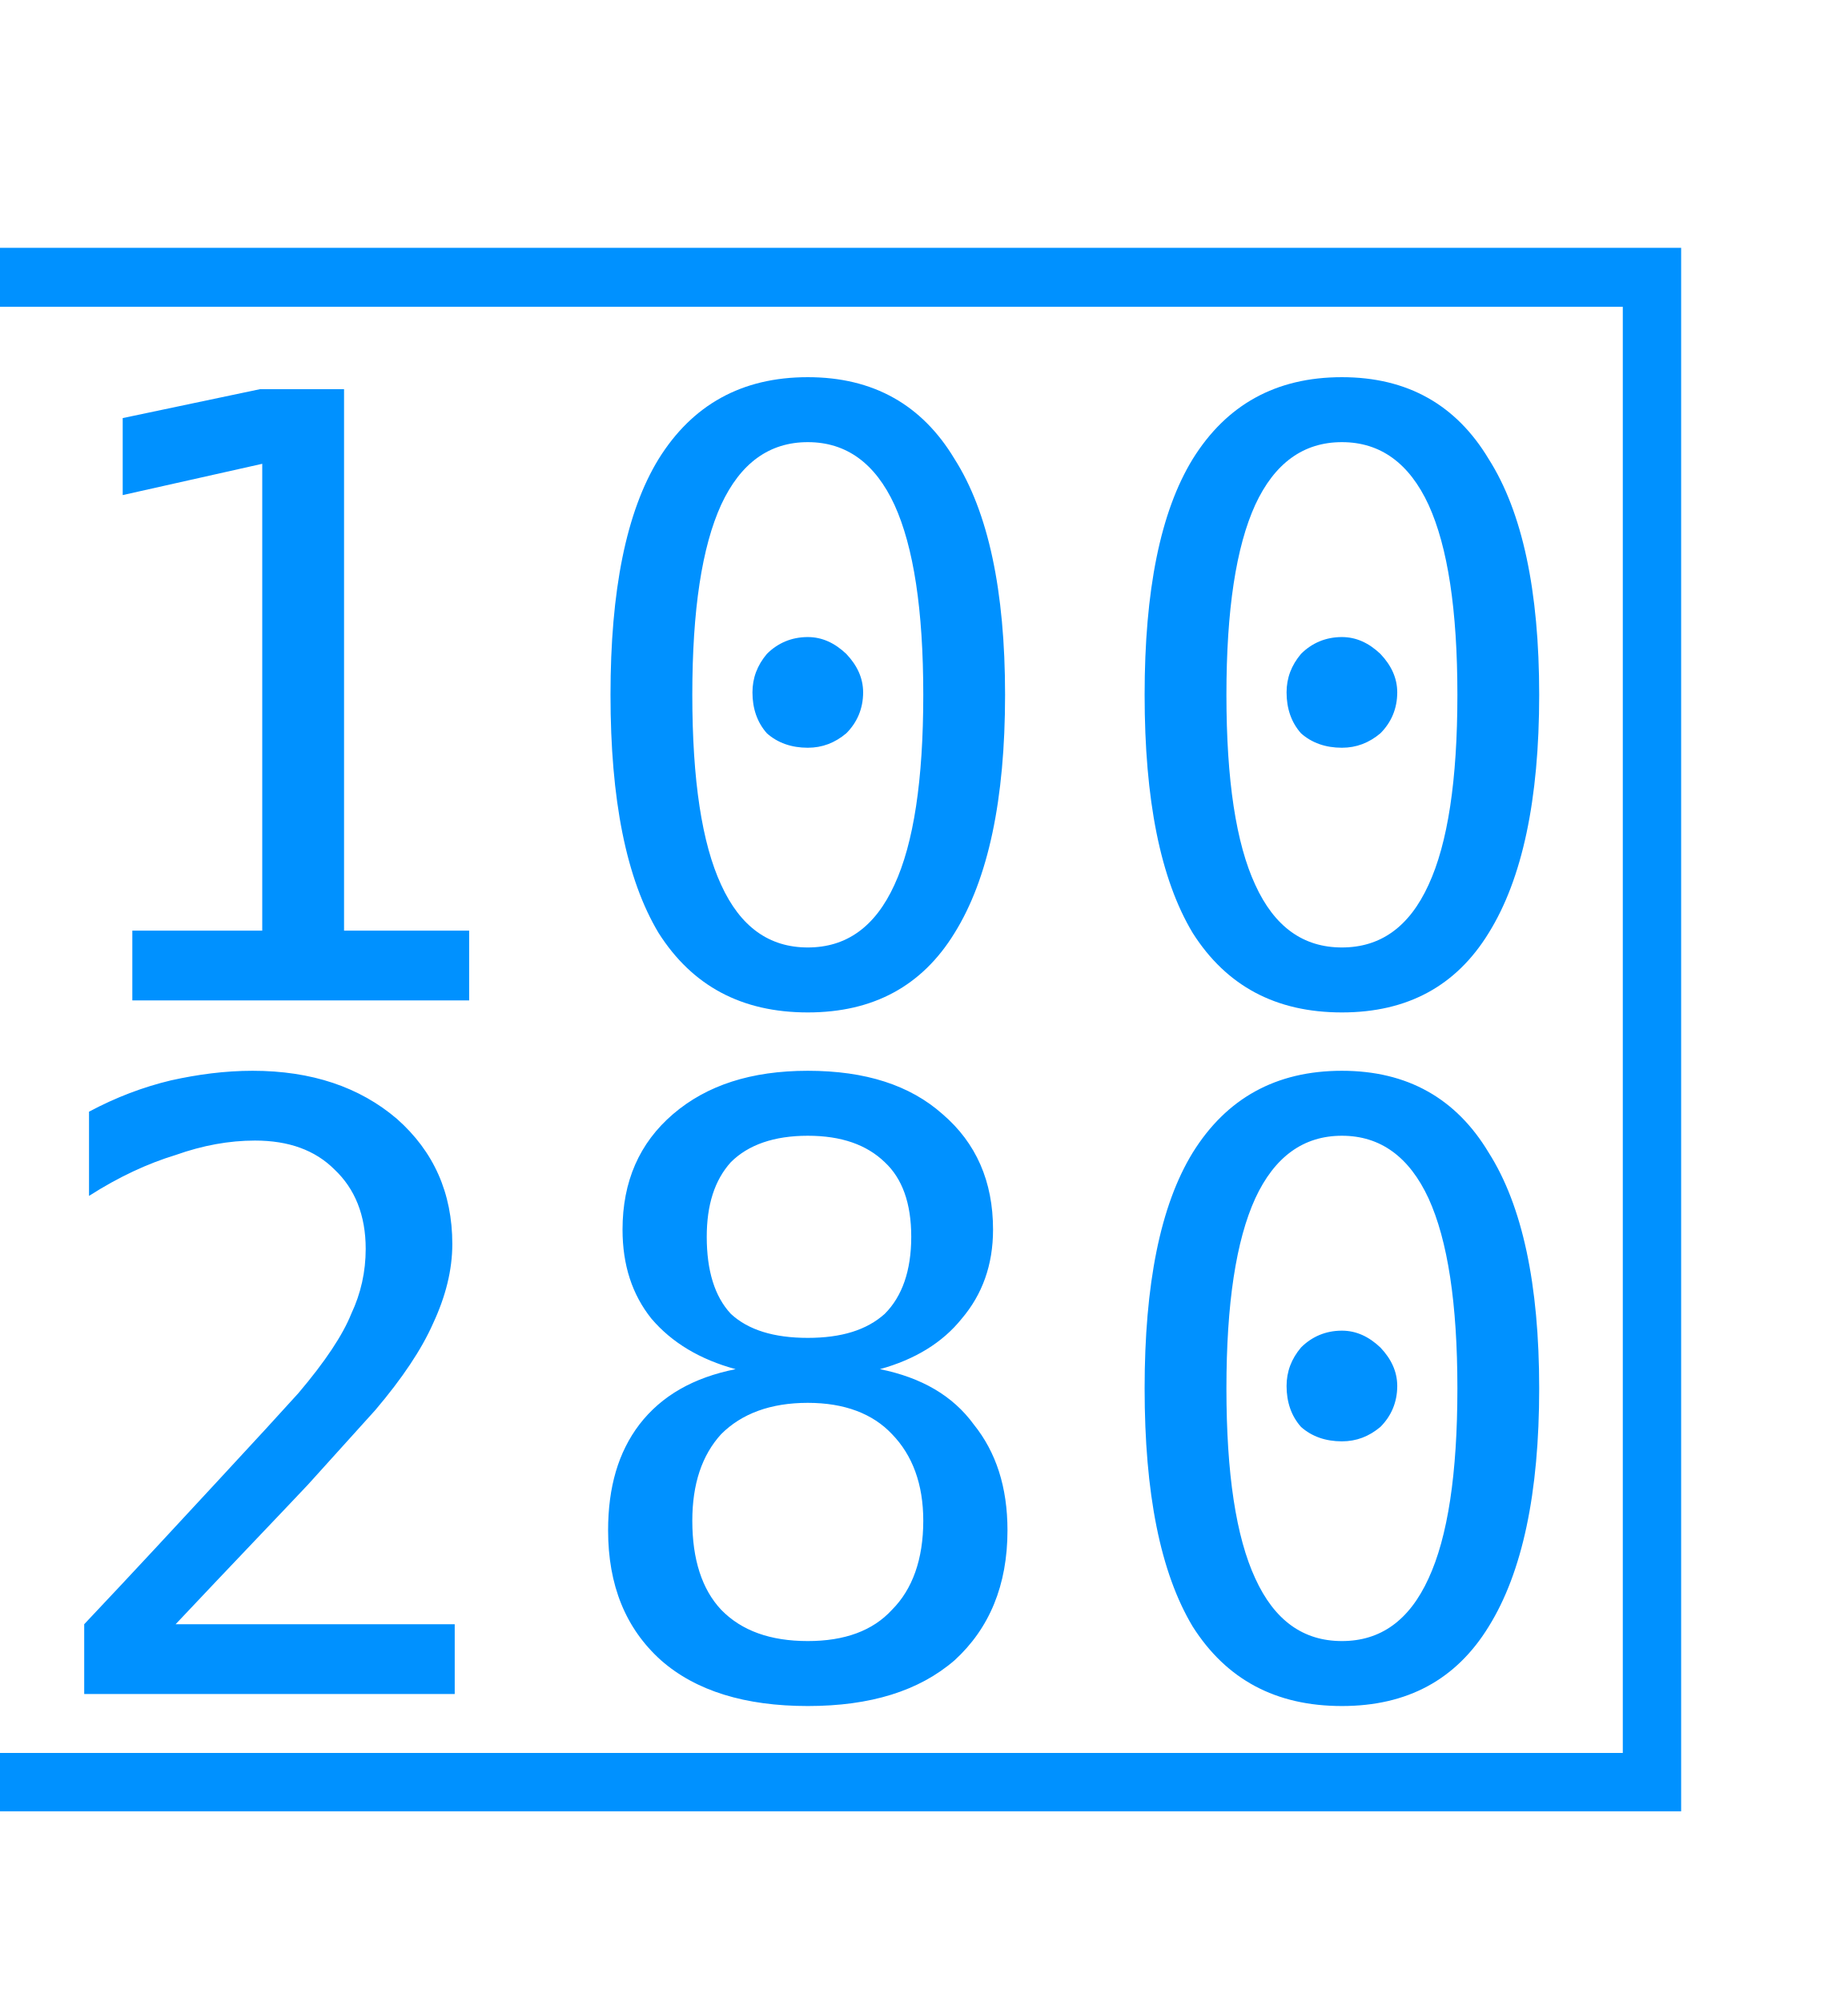
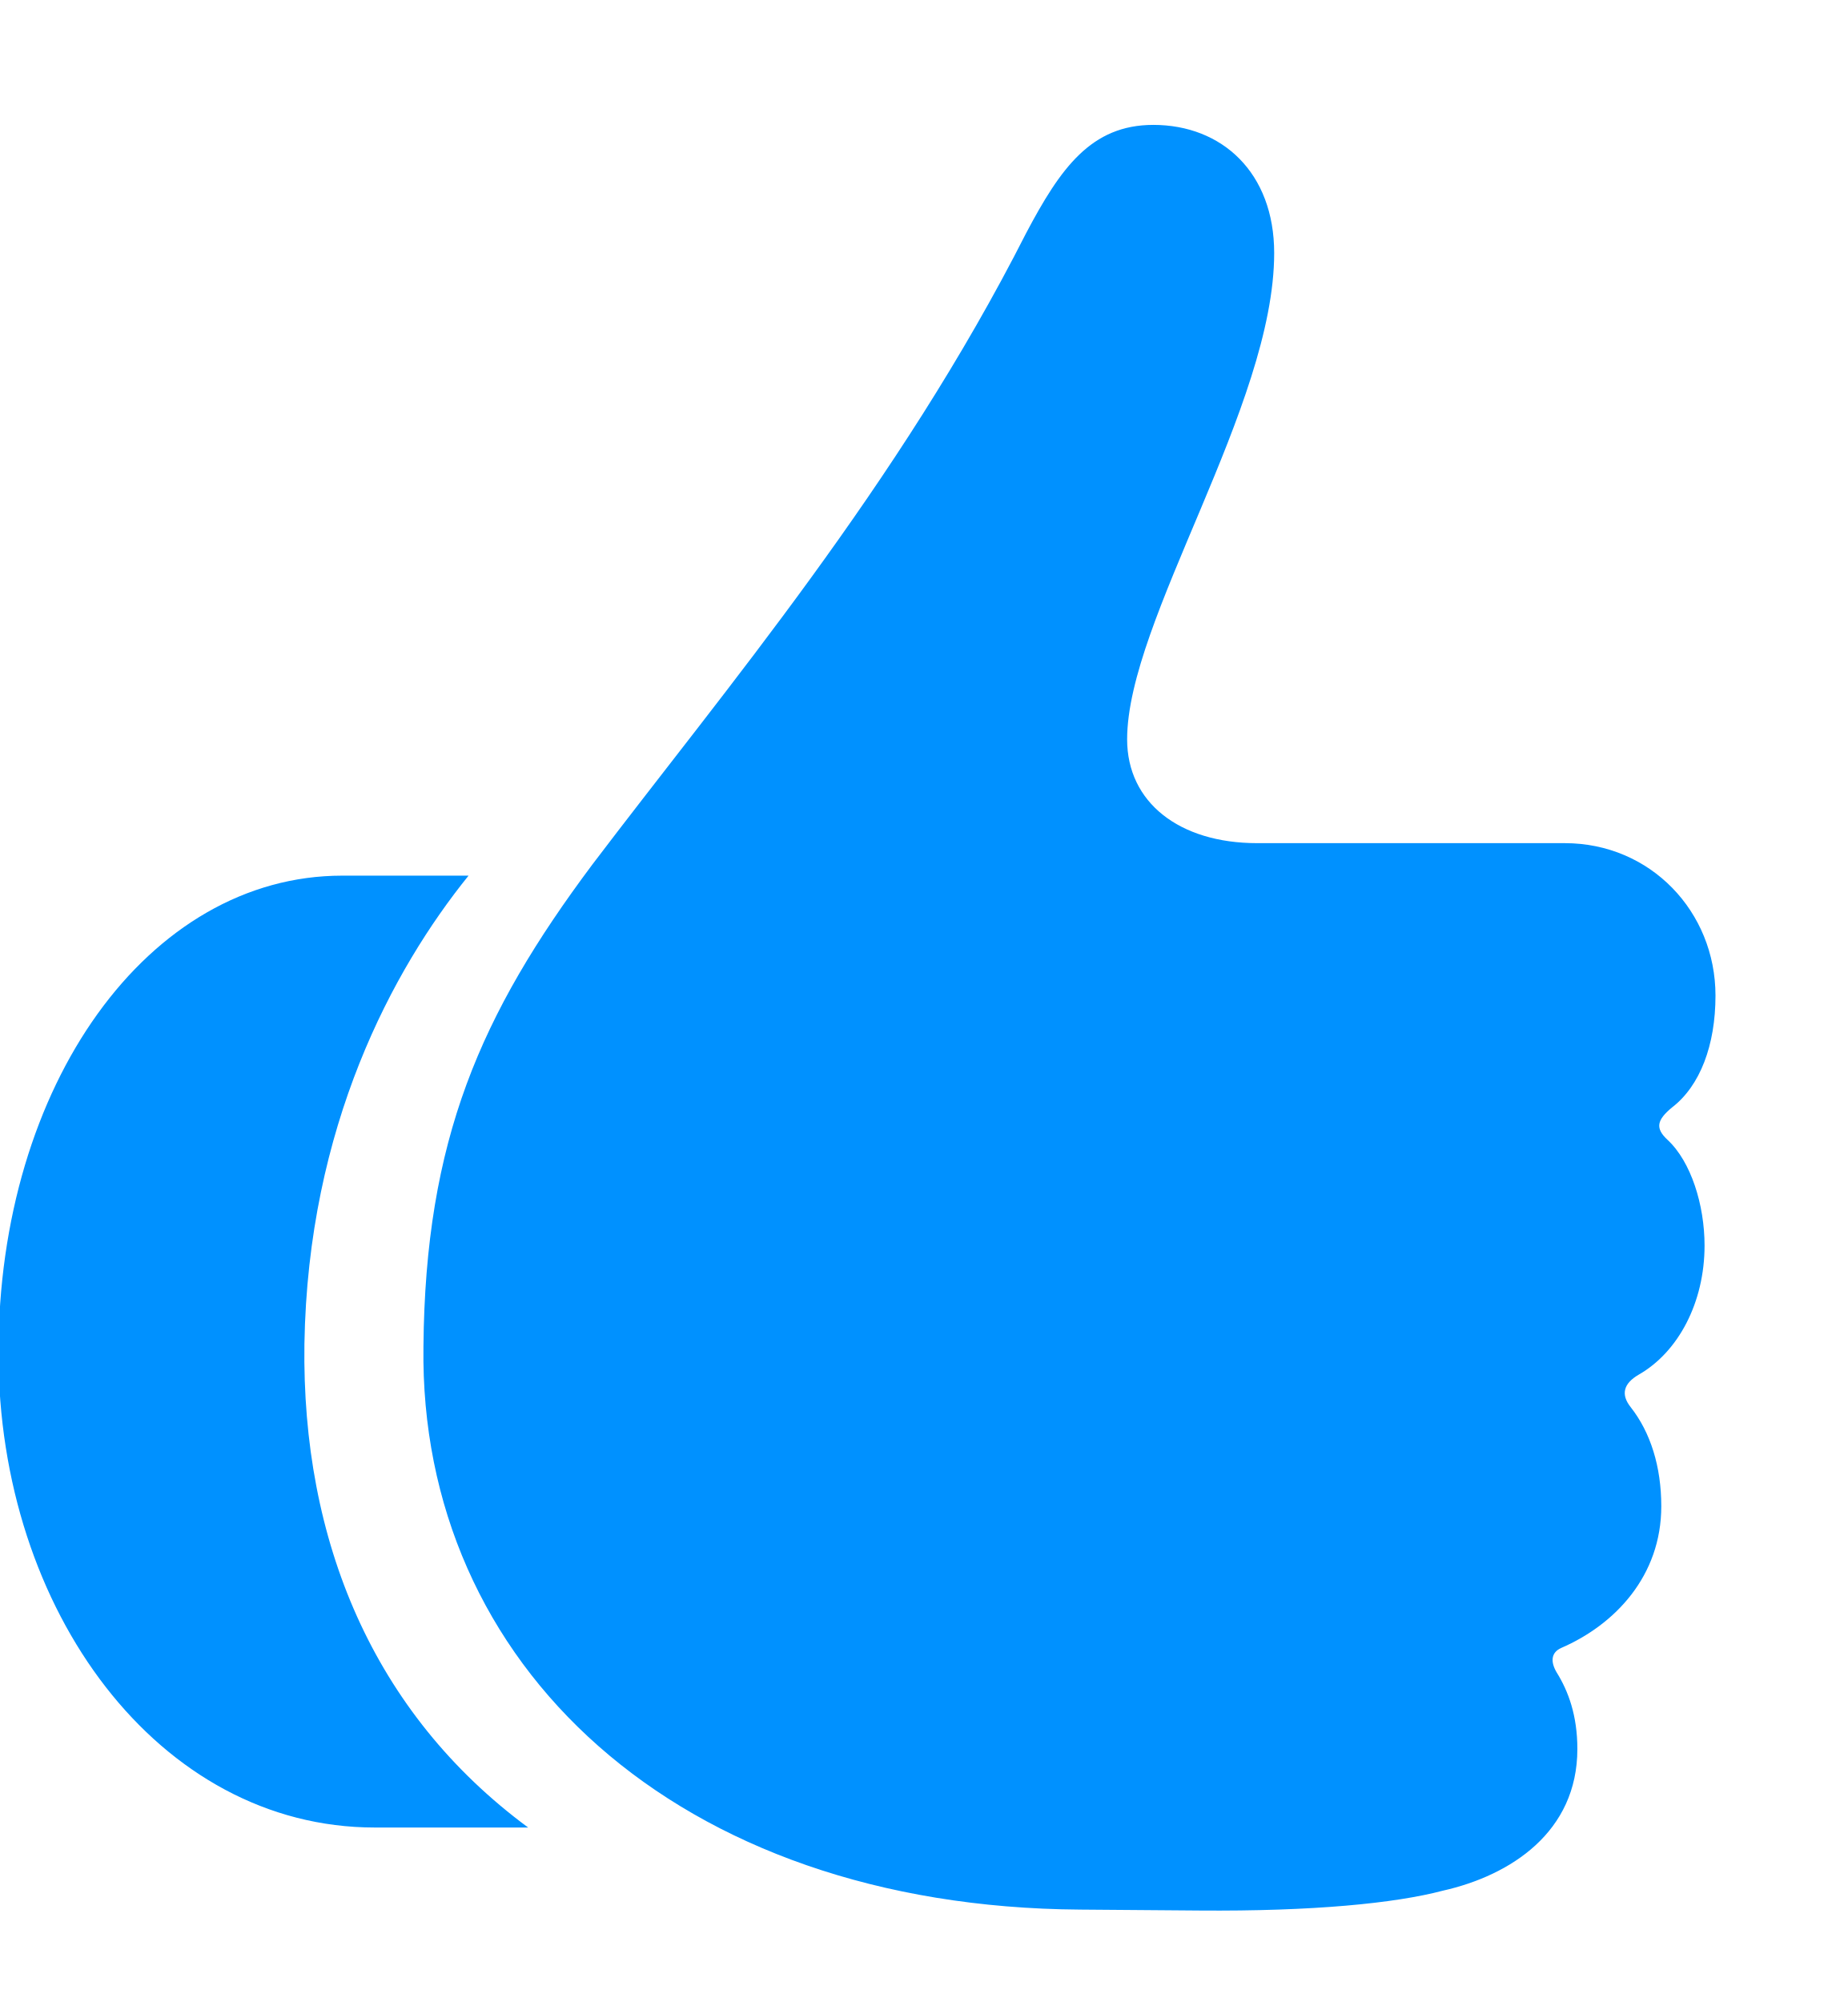
<svg xmlns="http://www.w3.org/2000/svg" width="12px" height="13px" viewBox="0 0 12 13" version="1.1">
-   <g id="Page-1" stroke="none" stroke-width="1" fill="none" fill-rule="evenodd" font-family="SFCompactDisplay-Regular, SF Compact Display" font-size="12" font-weight="normal">
-     <g id="Apple-TV-Copy-3" transform="translate(-548, -602)" fill="#0091FF">
+   <g id="Page-1" stroke="none" stroke-width="1" fill="none" fill-rule="evenodd">
+     <g id="Apple-TV-Copy-3" transform="translate(-548, -602)" fill="#0091FF" fill-rule="nonzero">
      <g id="Group-8" transform="translate(248, 10)">
        <g id="Group-2-Copy-2" transform="translate(10, 510)">
          <g id="Group">
            <g id="Group-6" transform="translate(280, 77)">
-               <text id="like_visited">
-                 <tspan x="9" y="16">􀊀</tspan>
-               </text>
+               <path d="M19.371,17.277 C19.811,17.178 20.244,16.896 20.244,16.357 C20.244,16.141 20.186,15.982 20.109,15.859 C20.068,15.789 20.074,15.73 20.139,15.701 C20.49,15.549 20.789,15.232 20.789,14.781 C20.789,14.523 20.719,14.301 20.59,14.137 C20.525,14.055 20.543,13.984 20.643,13.926 C20.9,13.779 21.07,13.457 21.07,13.088 C21.07,12.824 20.982,12.543 20.83,12.402 C20.748,12.326 20.76,12.273 20.859,12.191 C21.041,12.051 21.141,11.787 21.141,11.465 C21.141,10.92 20.719,10.475 20.162,10.475 L18.164,10.475 C17.66,10.475 17.32,10.211 17.32,9.801 C17.32,9.027 18.275,7.639 18.275,6.643 C18.275,6.121 17.936,5.811 17.49,5.811 C17.086,5.811 16.887,6.092 16.664,6.514 C15.832,8.154 14.707,9.479 13.846,10.615 C13.119,11.588 12.762,12.402 12.75,13.744 C12.721,15.807 14.391,17.383 17.016,17.4 L17.789,17.406 C18.527,17.412 19.061,17.359 19.371,17.277 Z M13.43,16.867 C12.422,16.123 11.959,15.004 11.977,13.727 C12,12.314 12.551,11.295 13.043,10.686 L12.223,10.686 C10.963,10.686 9.99,12.045 9.99,13.785 C9.99,15.461 11.033,16.867 12.434,16.867 L13.43,16.867 Z" id="like_visited" />
            </g>
          </g>
        </g>
      </g>
    </g>
  </g>
</svg>
